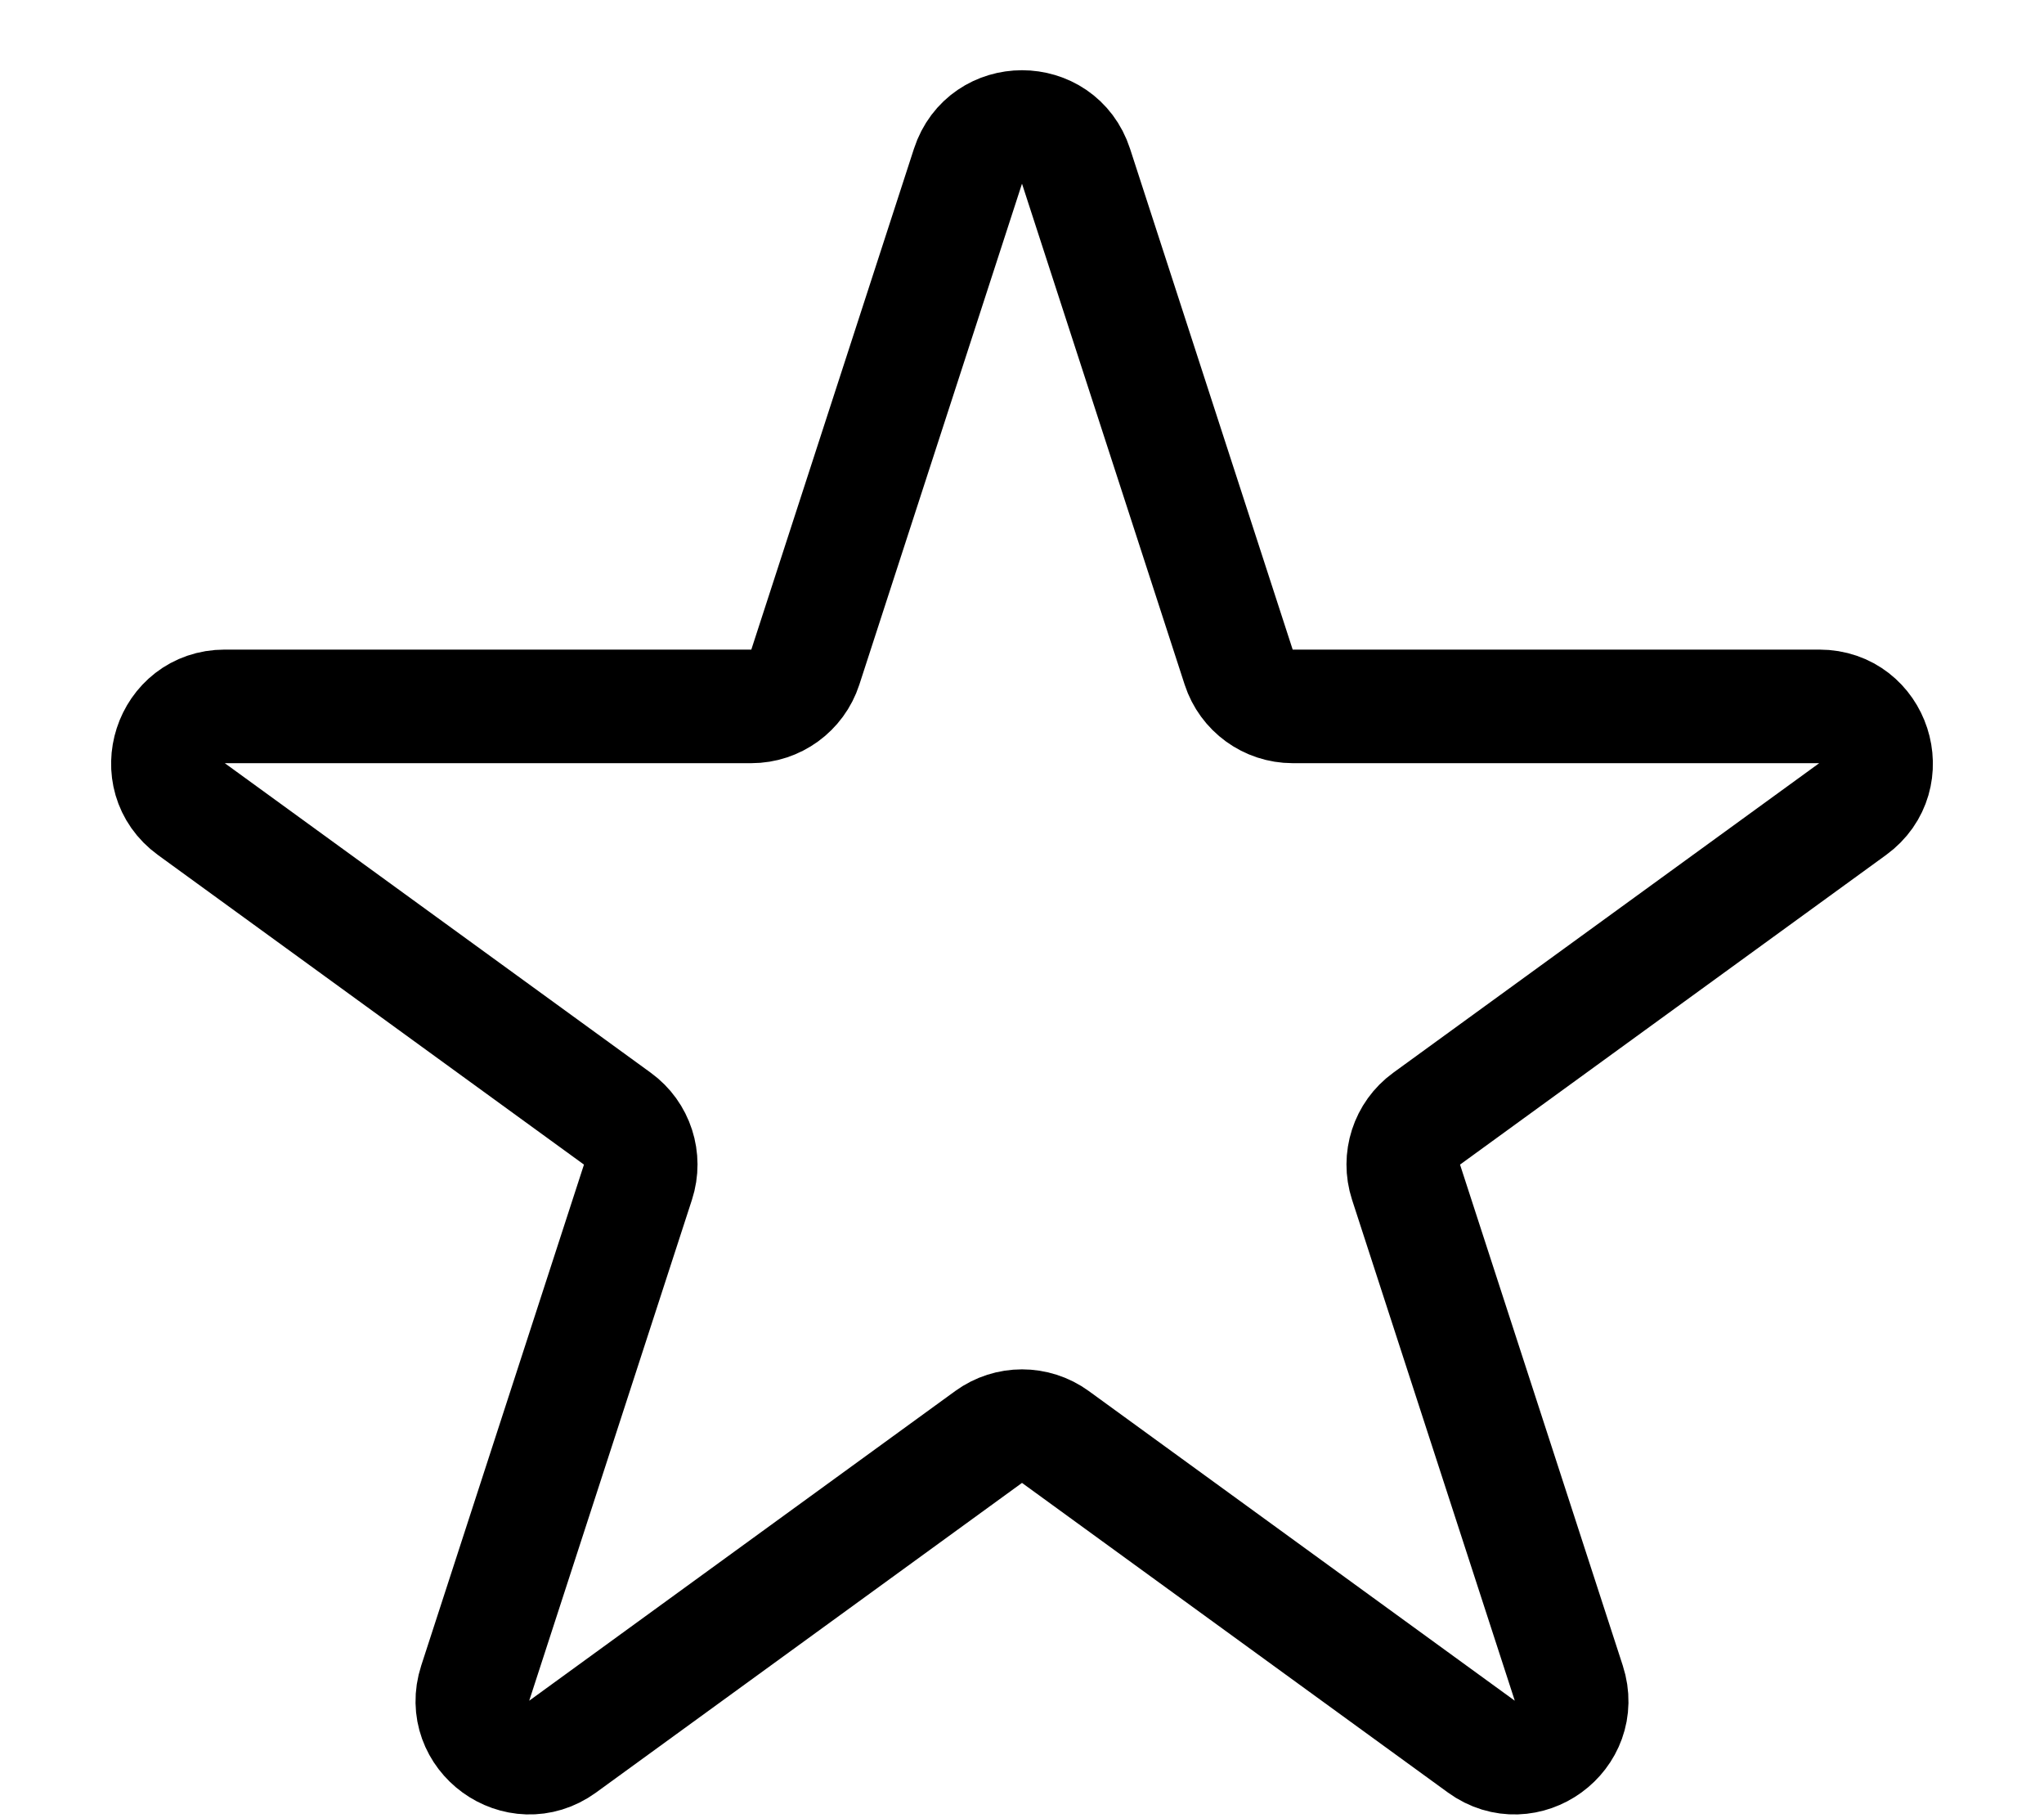
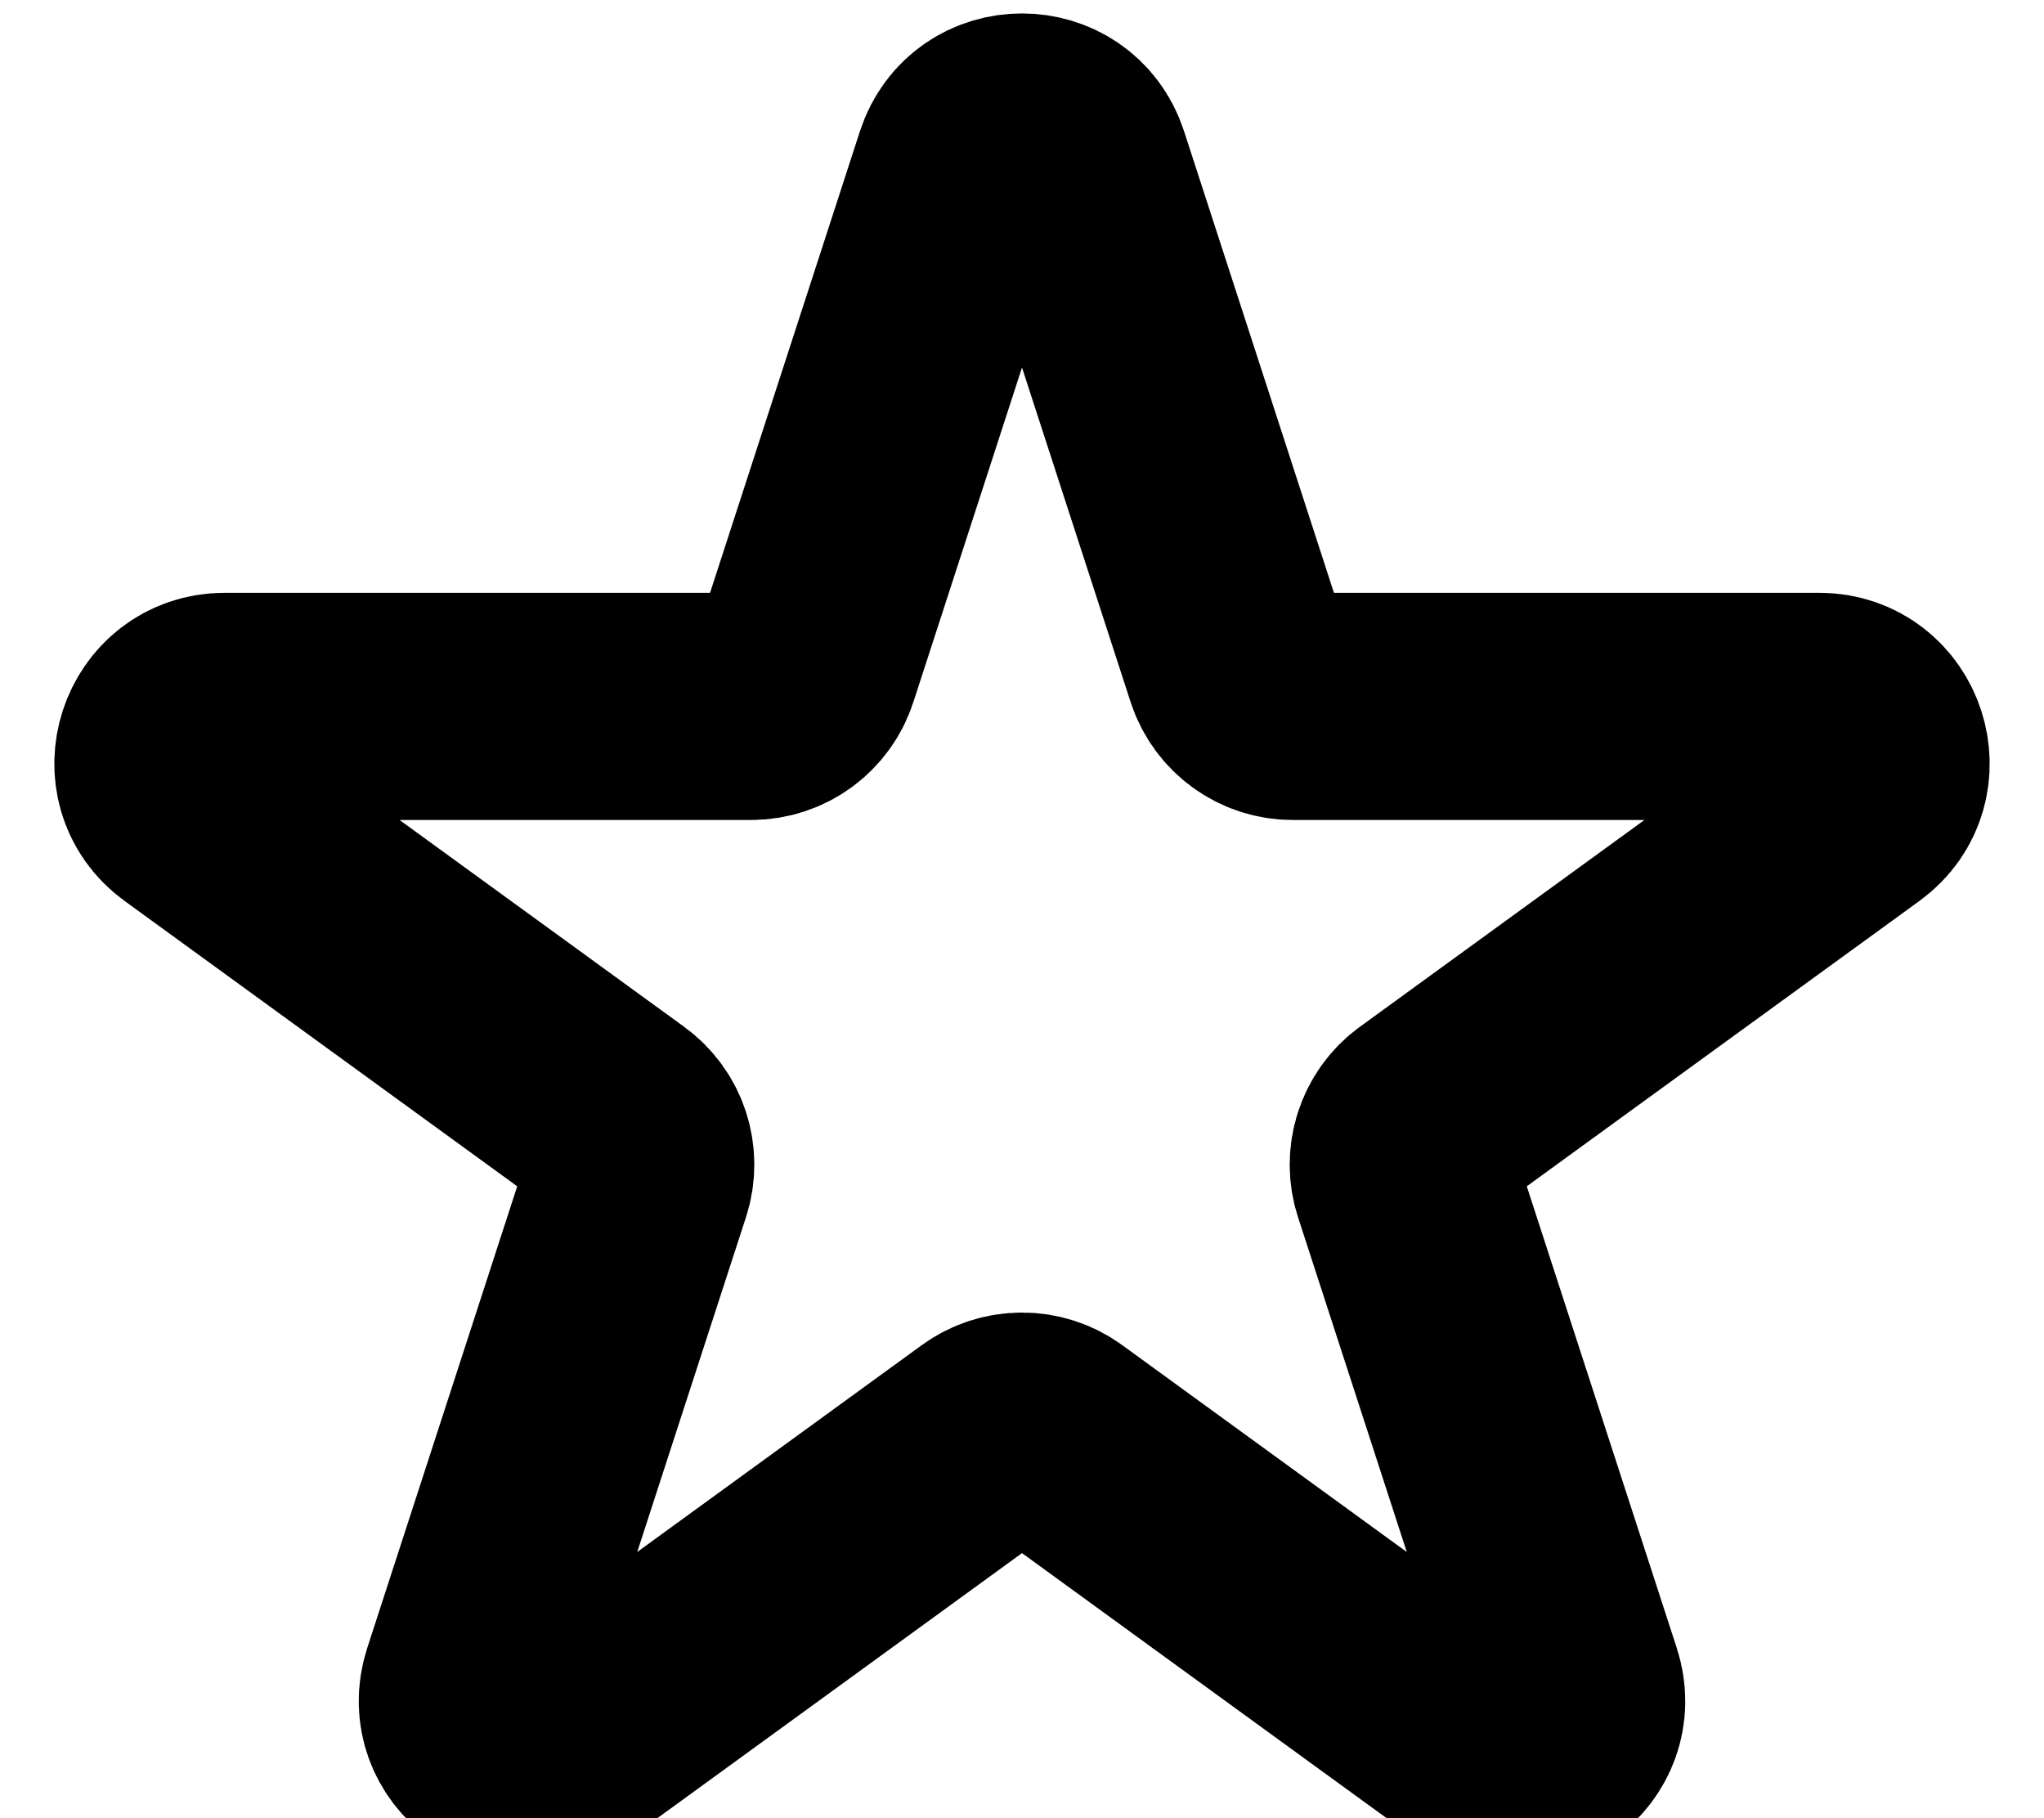
<svg xmlns="http://www.w3.org/2000/svg" width="18" height="16" viewBox="0 0 18 16" fill="none">
-   <path d="M8.524 1.464C8.674 1.003 9.326 1.003 9.476 1.464L10.908 5.873C10.975 6.079 11.167 6.219 11.384 6.219H16.021C16.505 6.219 16.706 6.839 16.315 7.123L12.563 9.849C12.388 9.976 12.315 10.202 12.382 10.408L13.815 14.818C13.964 15.278 13.437 15.661 13.045 15.377L9.294 12.651C9.119 12.524 8.881 12.524 8.706 12.651L4.955 15.377C4.563 15.661 4.036 15.278 4.185 14.818L5.618 10.408C5.685 10.202 5.612 9.976 5.437 9.849L1.685 7.123C1.294 6.839 1.495 6.219 1.979 6.219H6.616C6.833 6.219 7.025 6.079 7.092 5.873L8.524 1.464Z" stroke="currentColor" />
+   <path stroke-width="2" d="M8.524 1.464C8.674 1.003 9.326 1.003 9.476 1.464L10.908 5.873C10.975 6.079 11.167 6.219 11.384 6.219H16.021C16.505 6.219 16.706 6.839 16.315 7.123L12.563 9.849C12.388 9.976 12.315 10.202 12.382 10.408L13.815 14.818C13.964 15.278 13.437 15.661 13.045 15.377L9.294 12.651C9.119 12.524 8.881 12.524 8.706 12.651L4.955 15.377C4.563 15.661 4.036 15.278 4.185 14.818L5.618 10.408C5.685 10.202 5.612 9.976 5.437 9.849L1.685 7.123C1.294 6.839 1.495 6.219 1.979 6.219H6.616C6.833 6.219 7.025 6.079 7.092 5.873L8.524 1.464Z" stroke="currentColor" />
</svg>
